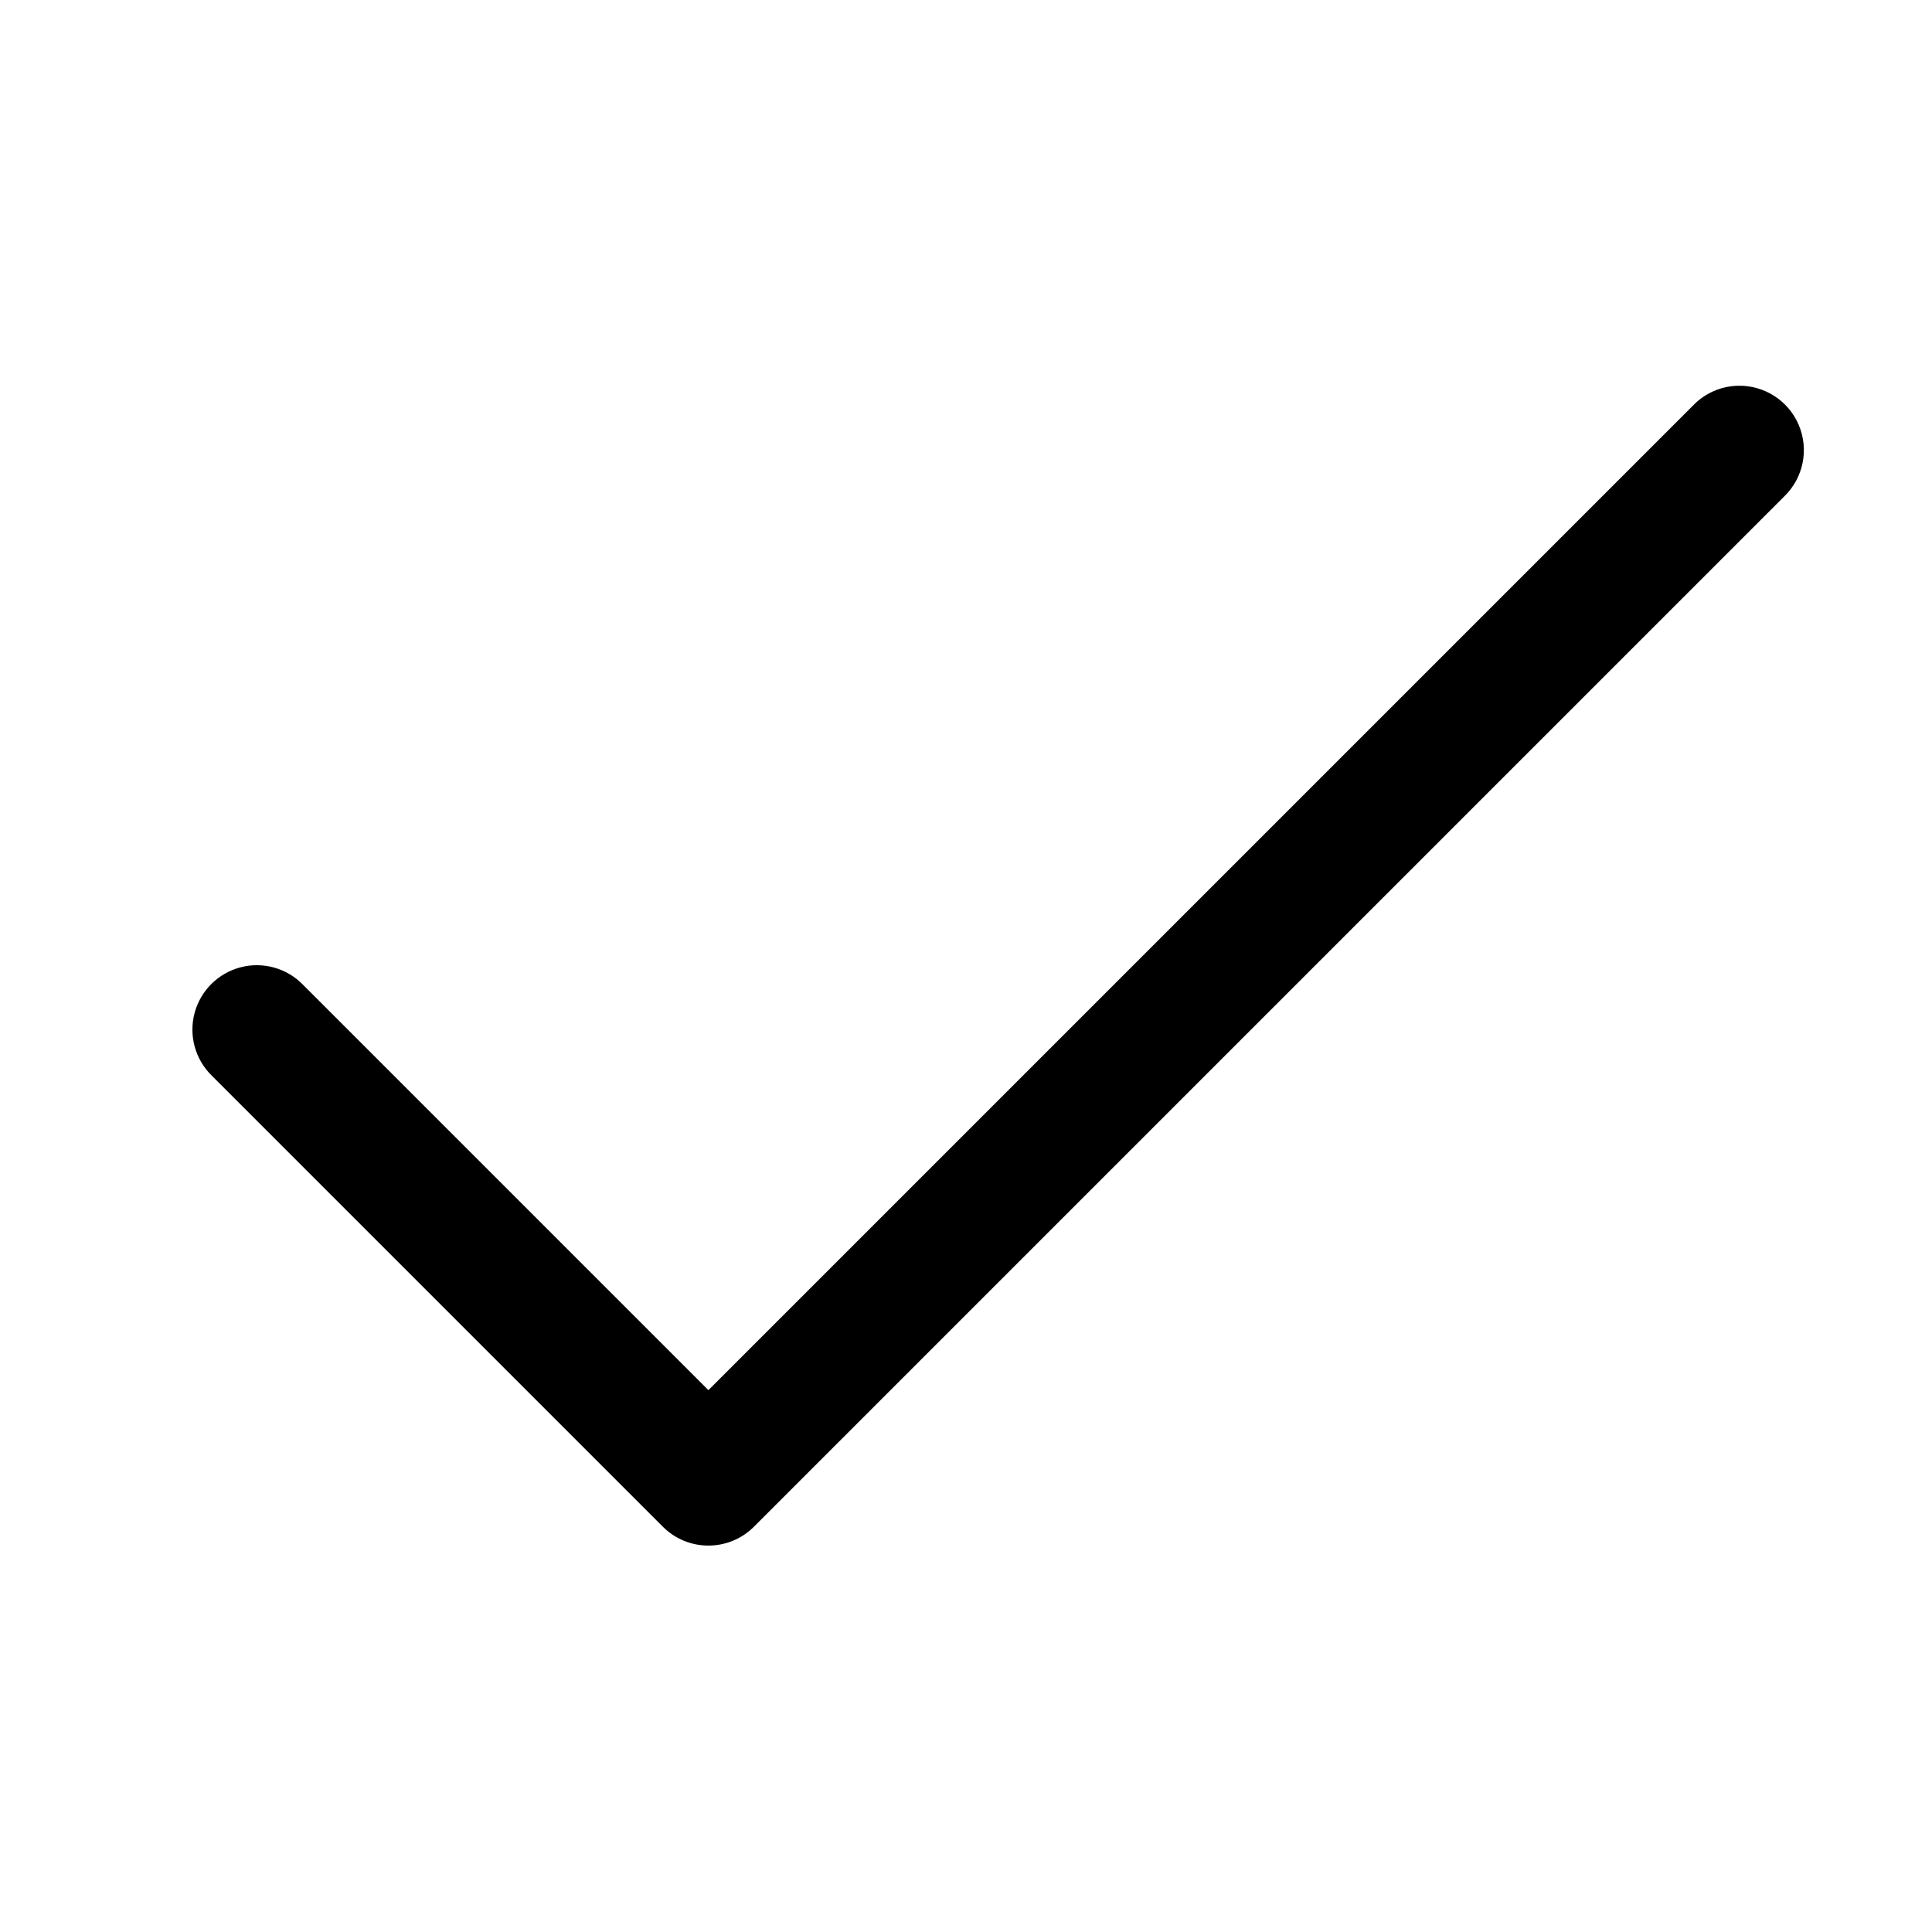
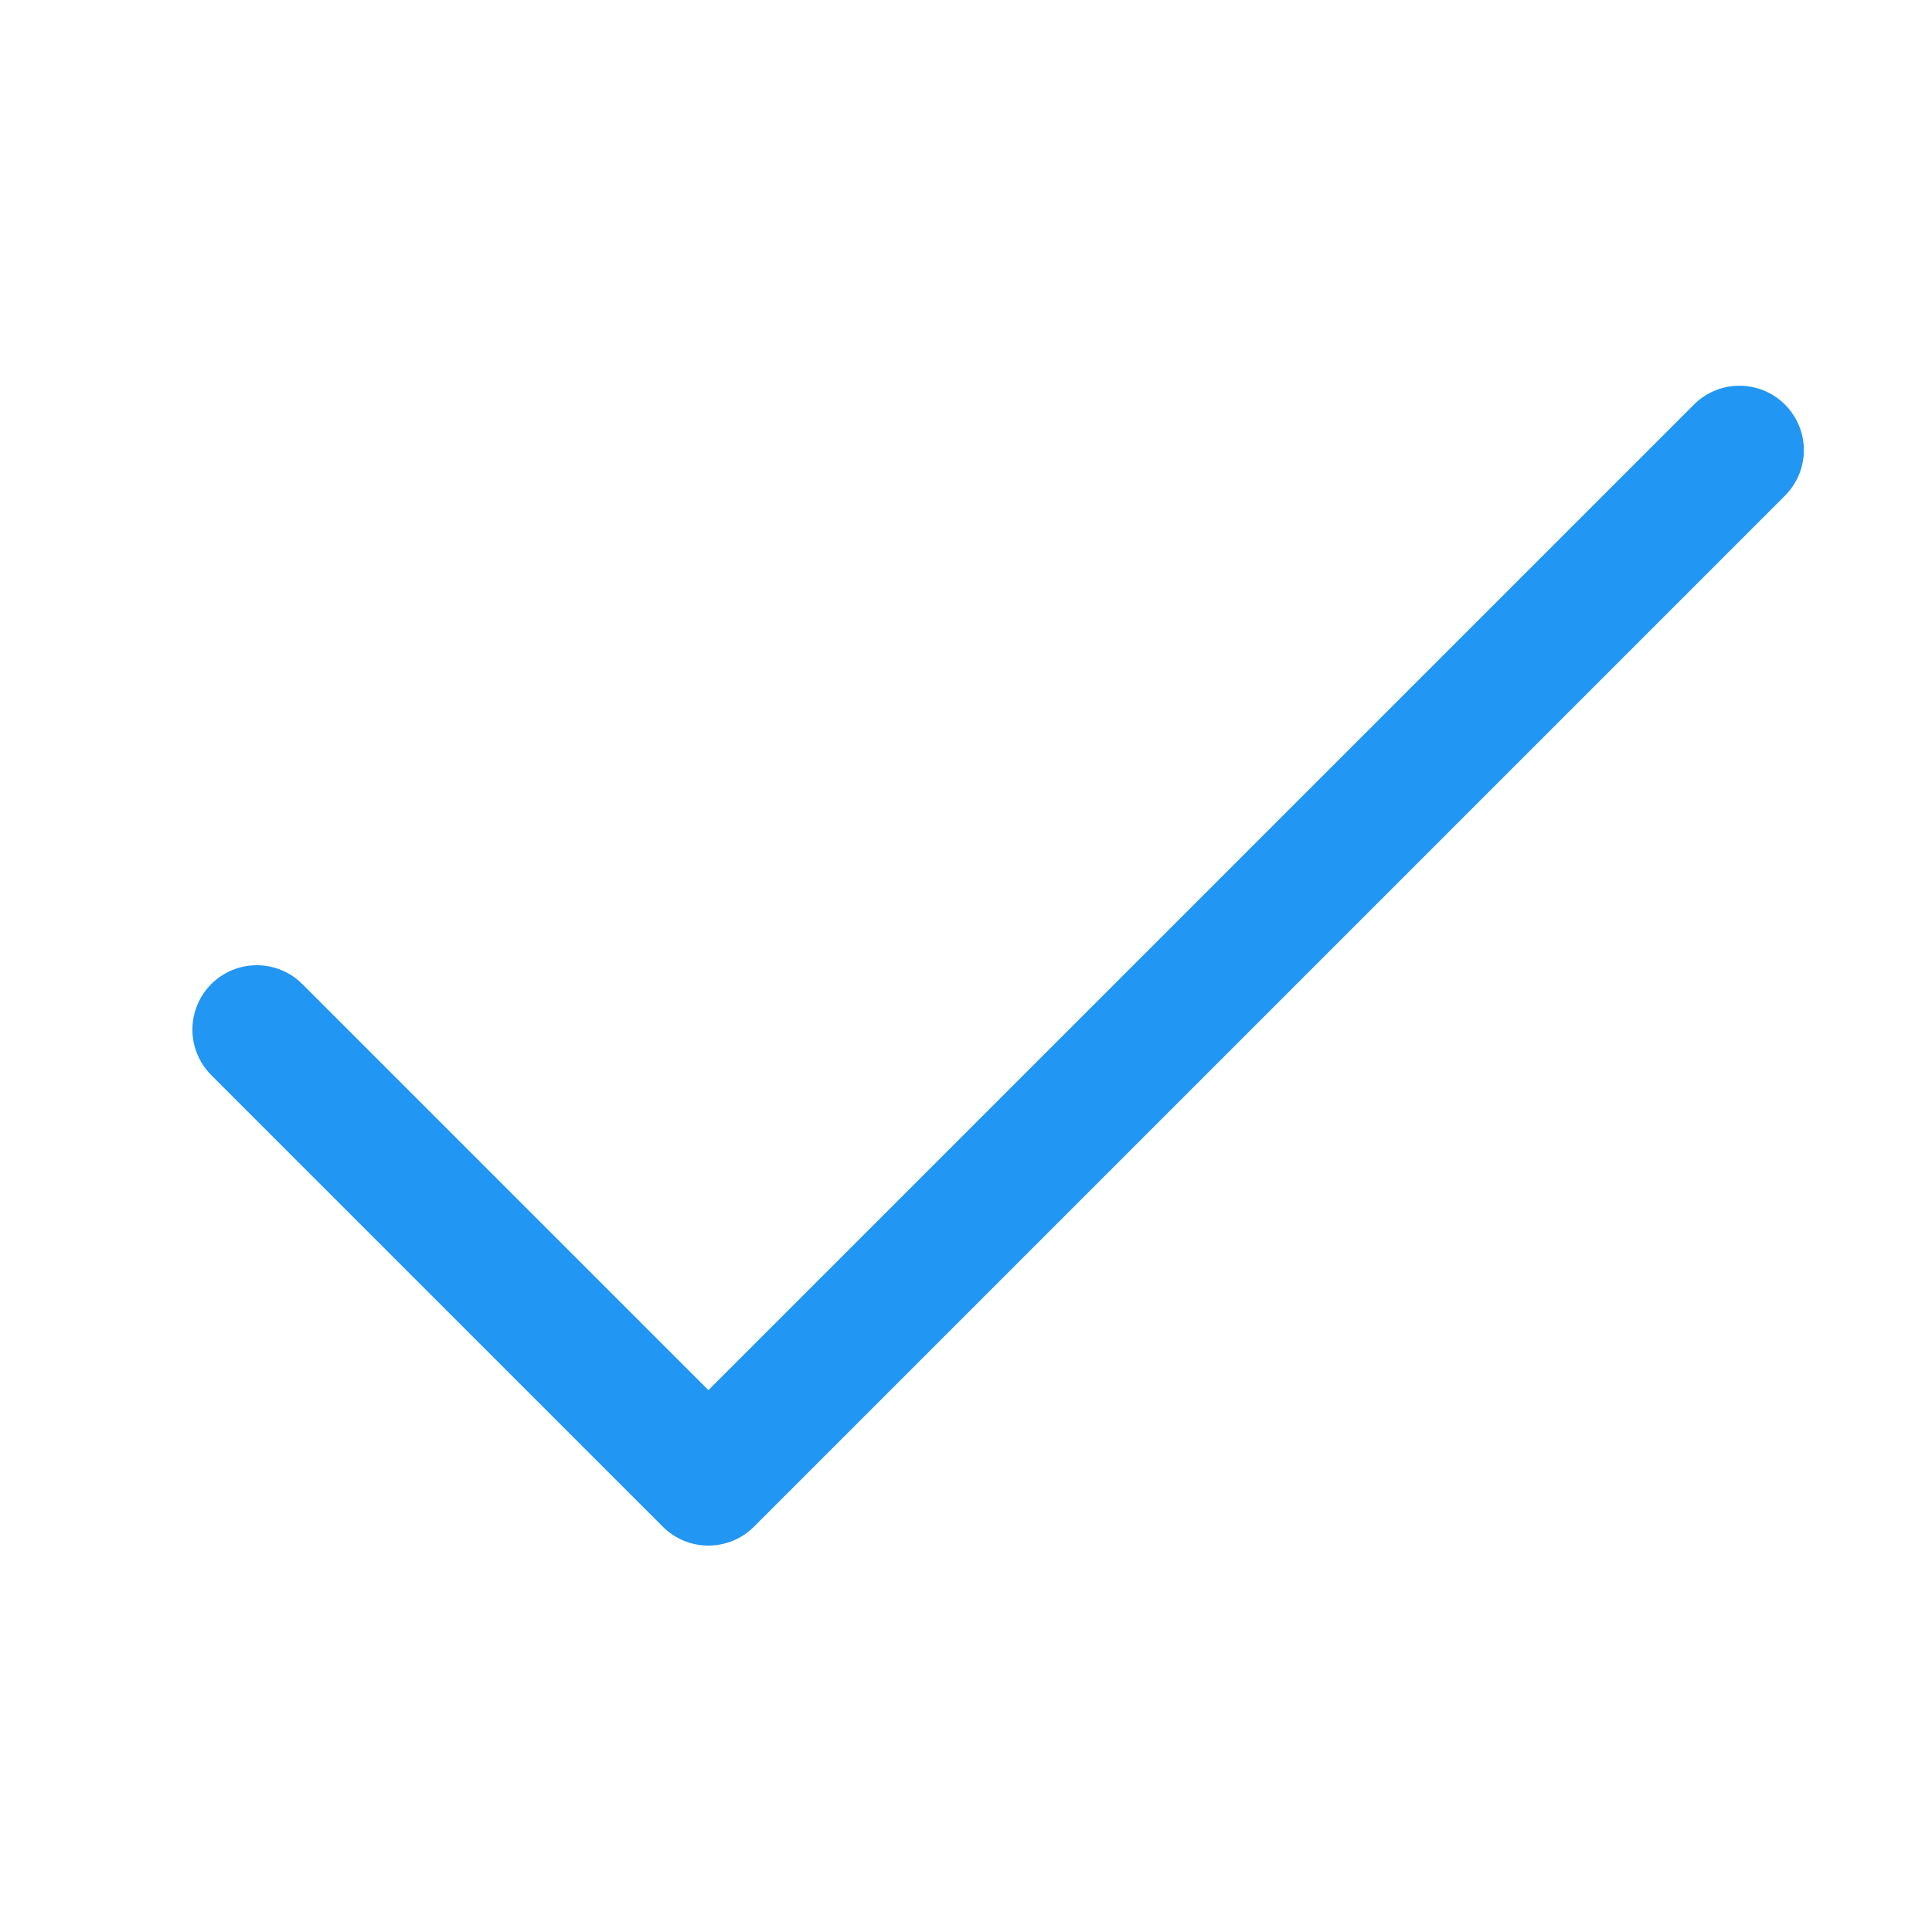
<svg xmlns="http://www.w3.org/2000/svg" viewBox="0 0 30 30" width="90px" height="90px">
-   <path d="M 26.98 5.99 A 1 1 0 0 0 26.293 6.293 L 11 21.586 L 4.707 15.293 A 1 1 0 1 0 3.293 16.707 L 10.293 23.707 A 1 1 0 0 0 11.707 23.707 L 27.707 7.707 A 1 1 0 0 0 26.98 5.99 z" />
+   <path fill="#2196f3" d="M 26.98 5.99 A 1 1 0 0 0 26.293 6.293 L 11 21.586 L 4.707 15.293 A 1 1 0 1 0 3.293 16.707 L 10.293 23.707 A 1 1 0 0 0 11.707 23.707 L 27.707 7.707 A 1 1 0 0 0 26.98 5.99 z" />
</svg>
